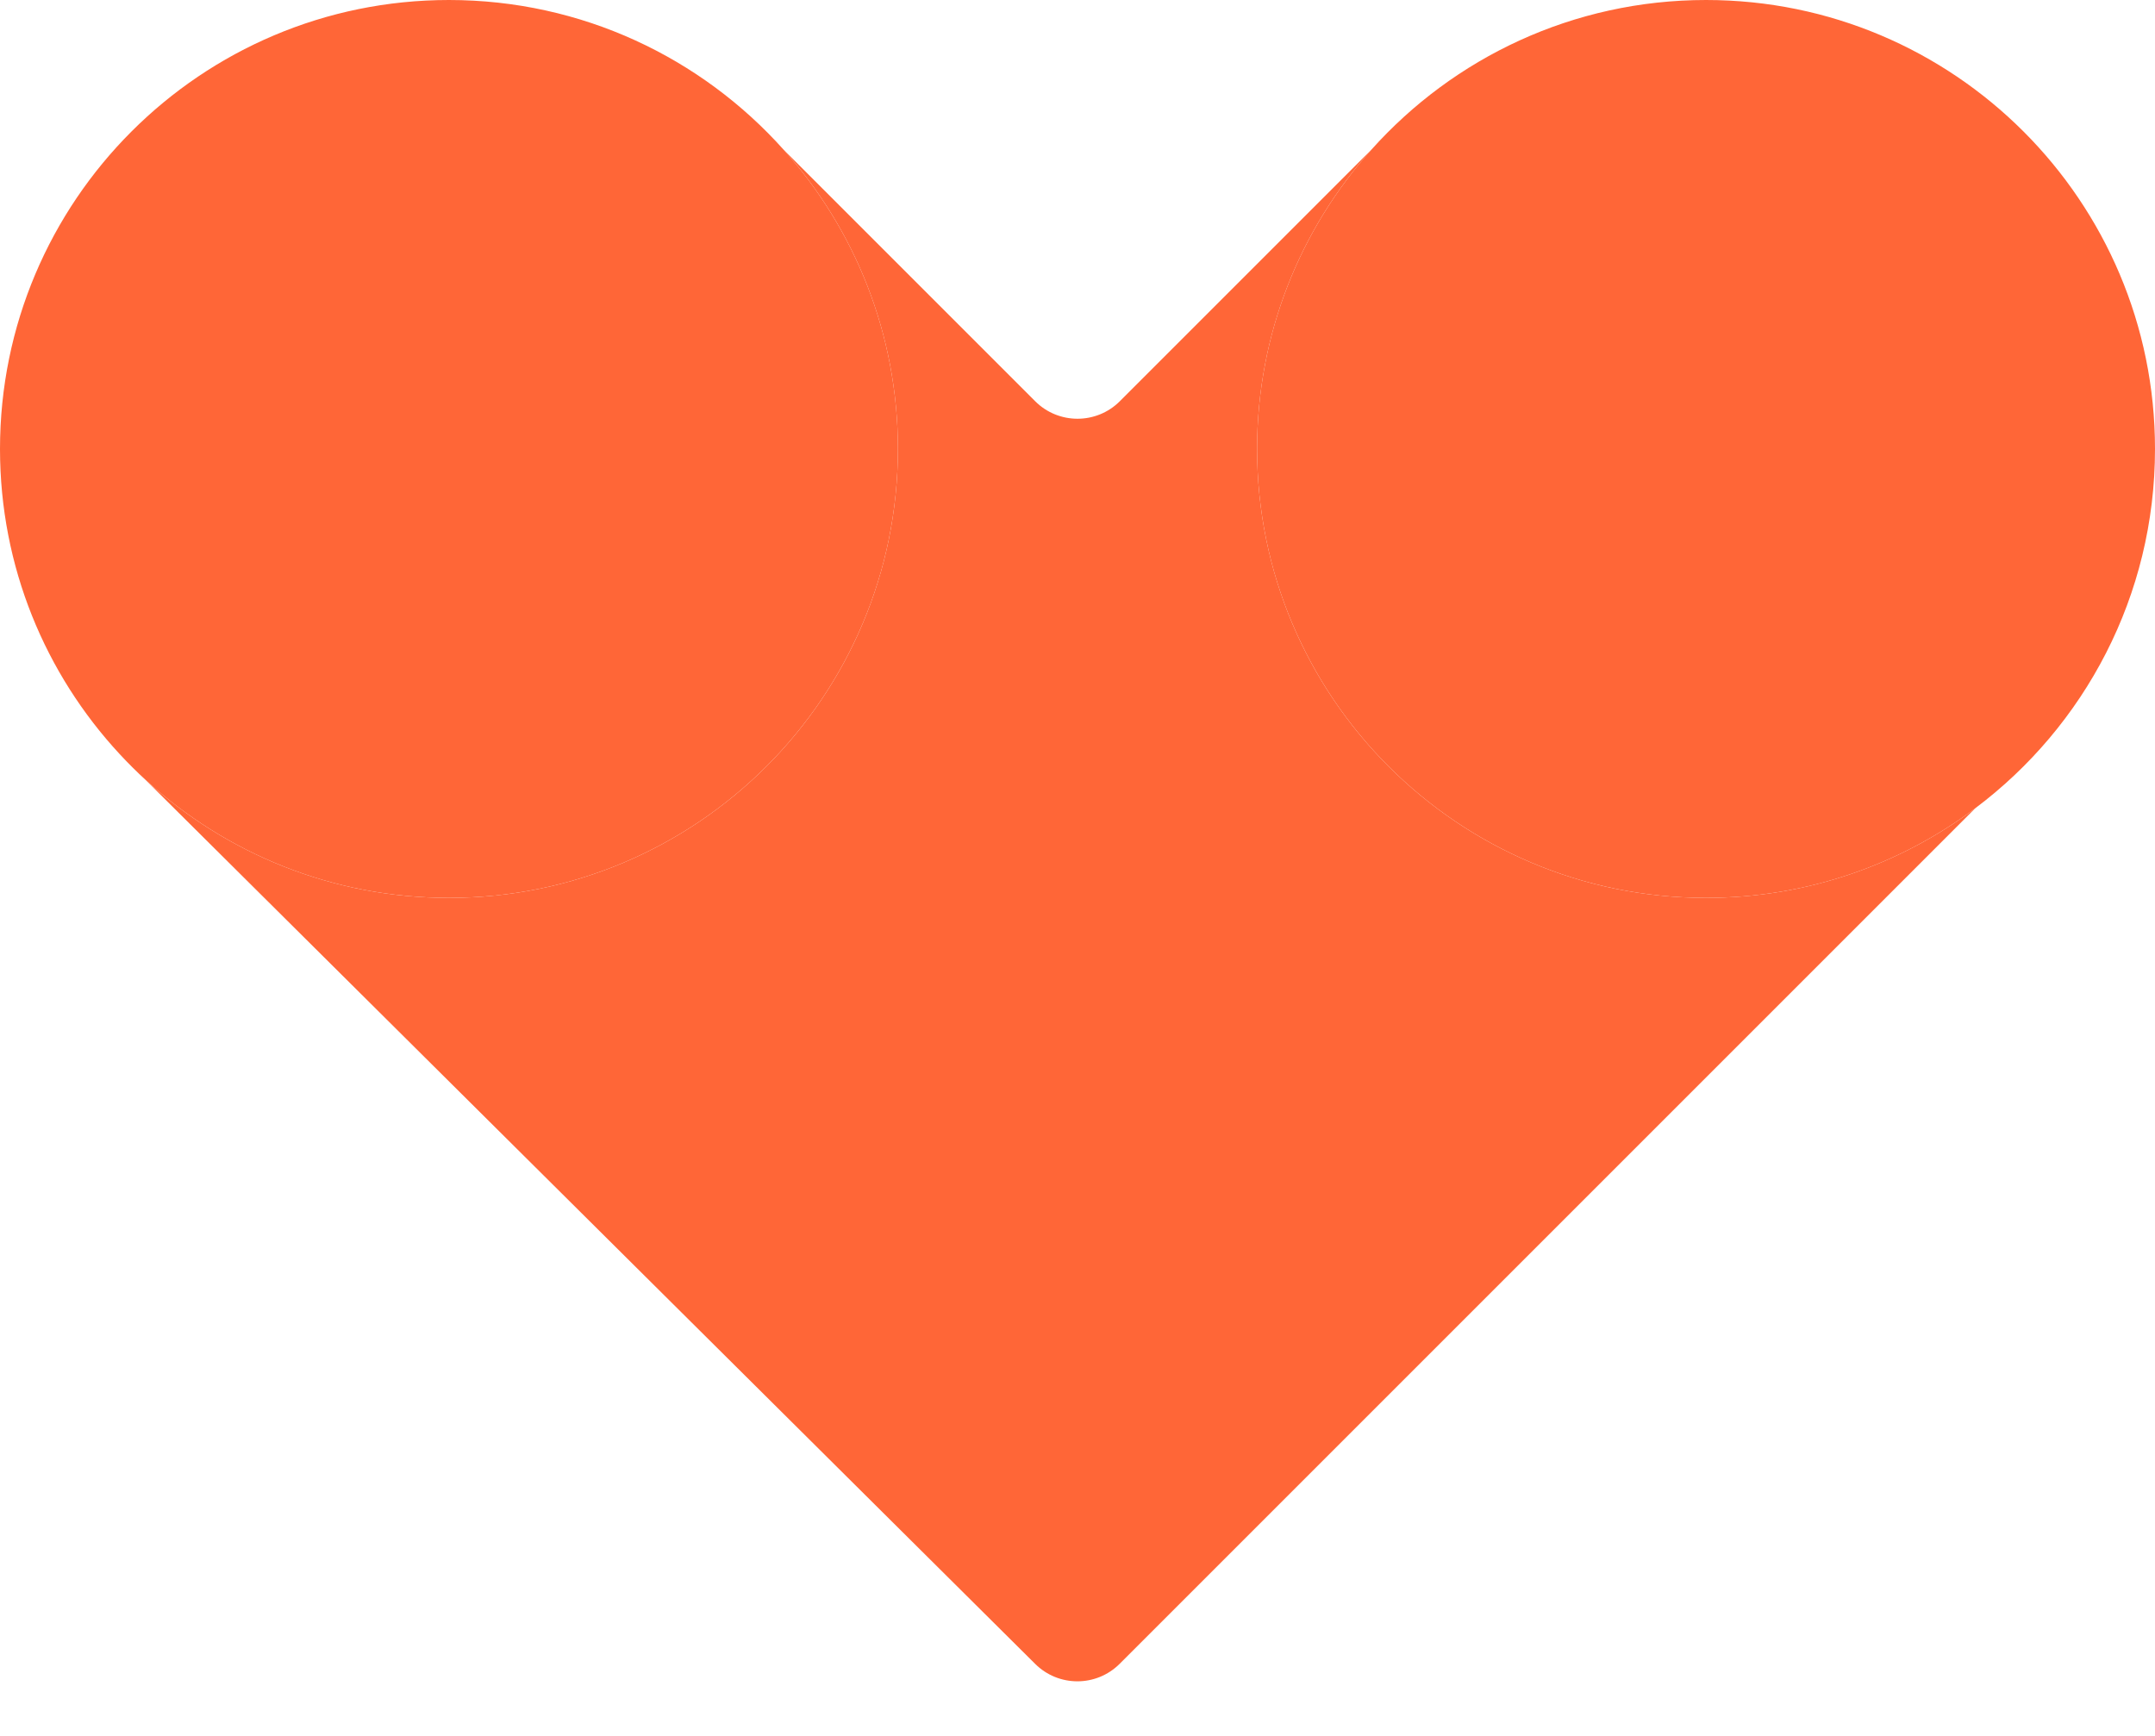
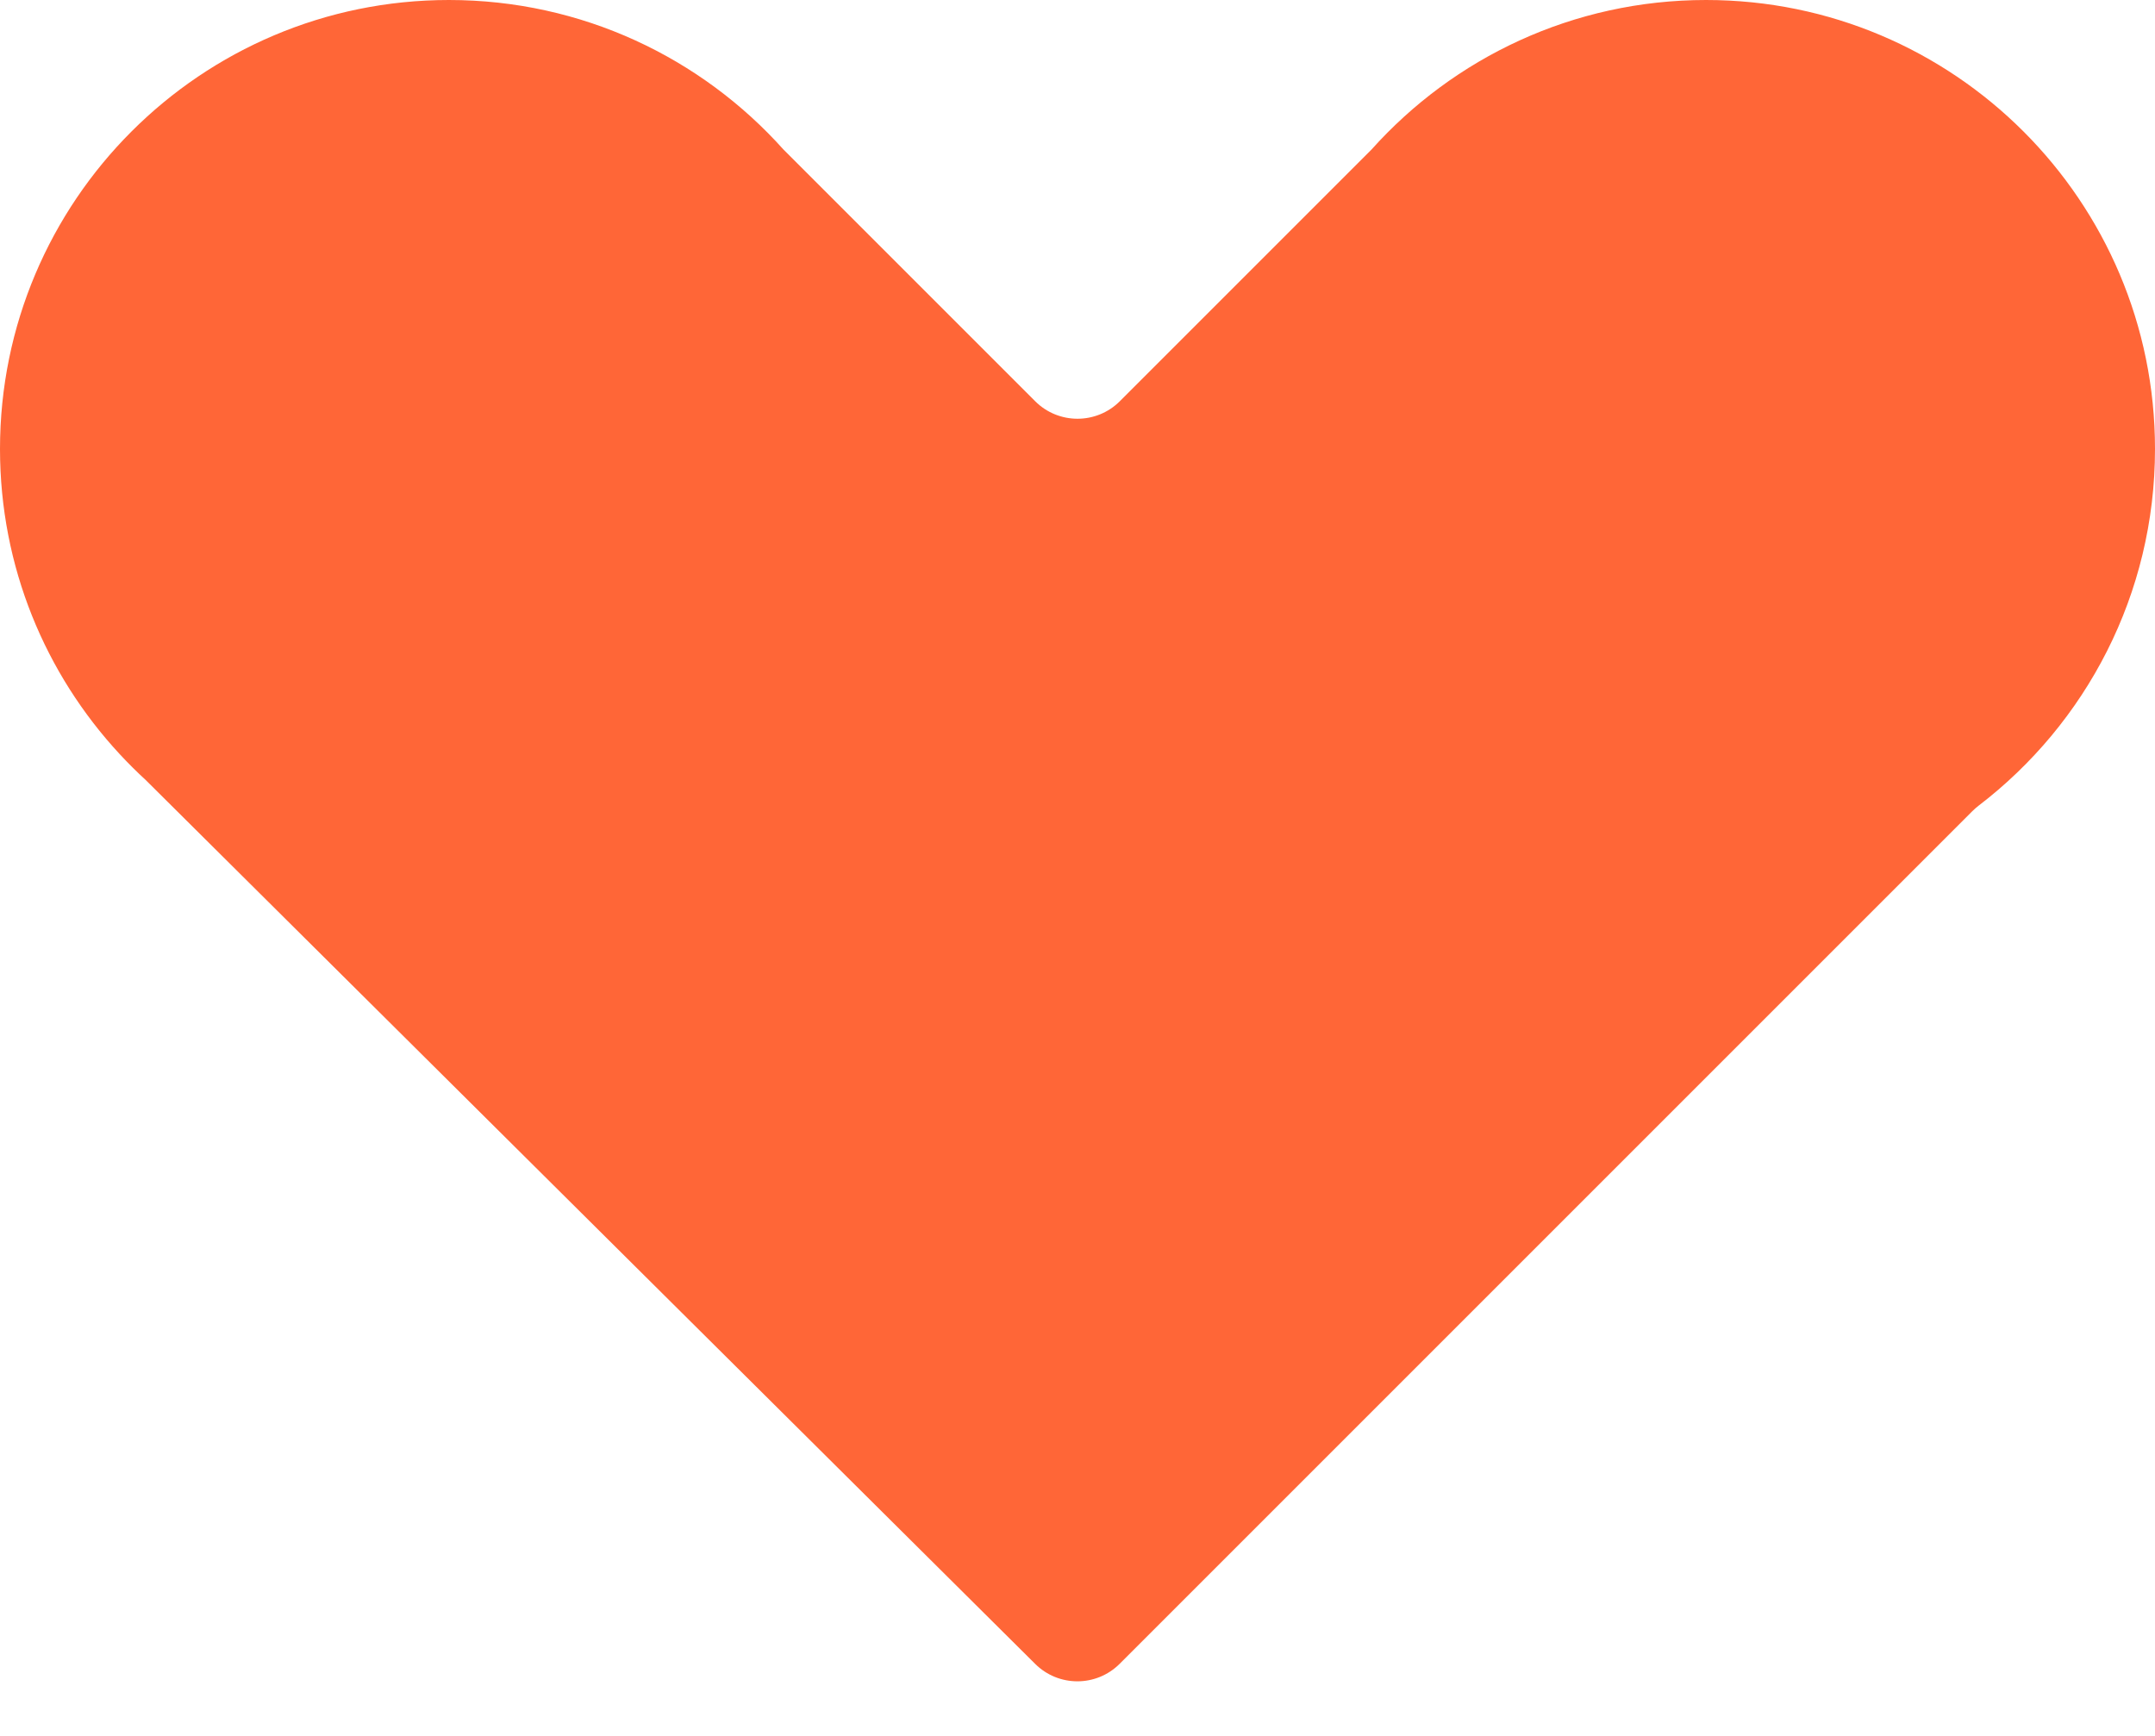
<svg xmlns="http://www.w3.org/2000/svg" width="36" height="29" viewBox="0 0 36 29" fill="none">
-   <path d="M15 7.5C15 11.642 11.642 15 7.5 15C5.548 15 3.77 14.254 2.435 13.032C2.284 12.893 2.139 12.749 2 12.599C0.759 11.261 0 9.469 0 7.5C0 3.358 3.358 0 7.5 0C9.721 0 11.717 0.966 13.09 2.5C14.278 3.827 15 5.579 15 7.5Z" fill="#FF6637" />
-   <path d="M36 7.5C36 9.955 34.821 12.134 32.998 13.502C31.745 14.443 30.187 15 28.5 15C24.358 15 21 11.642 21 7.5C21 5.579 21.722 3.827 22.91 2.5C24.283 0.966 26.279 0 28.5 0C32.642 0 36 3.358 36 7.5Z" fill="#FF6637" />
-   <path d="M15 7.5C15 11.642 11.642 15 7.5 15C5.548 15 3.77 14.254 2.435 13.032L17.293 27.797C17.684 28.186 18.315 28.185 18.705 27.795L32.998 13.502C31.745 14.443 30.187 15 28.5 15C24.358 15 21 11.642 21 7.5C21 5.579 21.722 3.827 22.91 2.5L18.707 6.703C18.317 7.093 17.683 7.093 17.293 6.703L13.09 2.5C14.278 3.827 15 5.579 15 7.5Z" fill="#FF6637" />
+   <path d="M0 7.5C0 3.358 3.358 0 7.5 0C9.721 0 11.717 0.966 13.09 2.5L17.293 6.703C17.683 7.093 18.317 7.093 18.707 6.703L22.91 2.5C24.283 0.966 26.279 0 28.5 0C32.642 0 36 3.358 36 7.5C36 9.929 34.845 12.089 33.054 13.459C33.017 13.488 32.981 13.519 32.948 13.552L18.705 27.795C18.315 28.185 17.684 28.186 17.293 27.797L2.435 13.032C2.284 12.893 2.139 12.749 2 12.599C0.759 11.261 0 9.469 0 7.5Z" fill="#FF6637" />
</svg>
